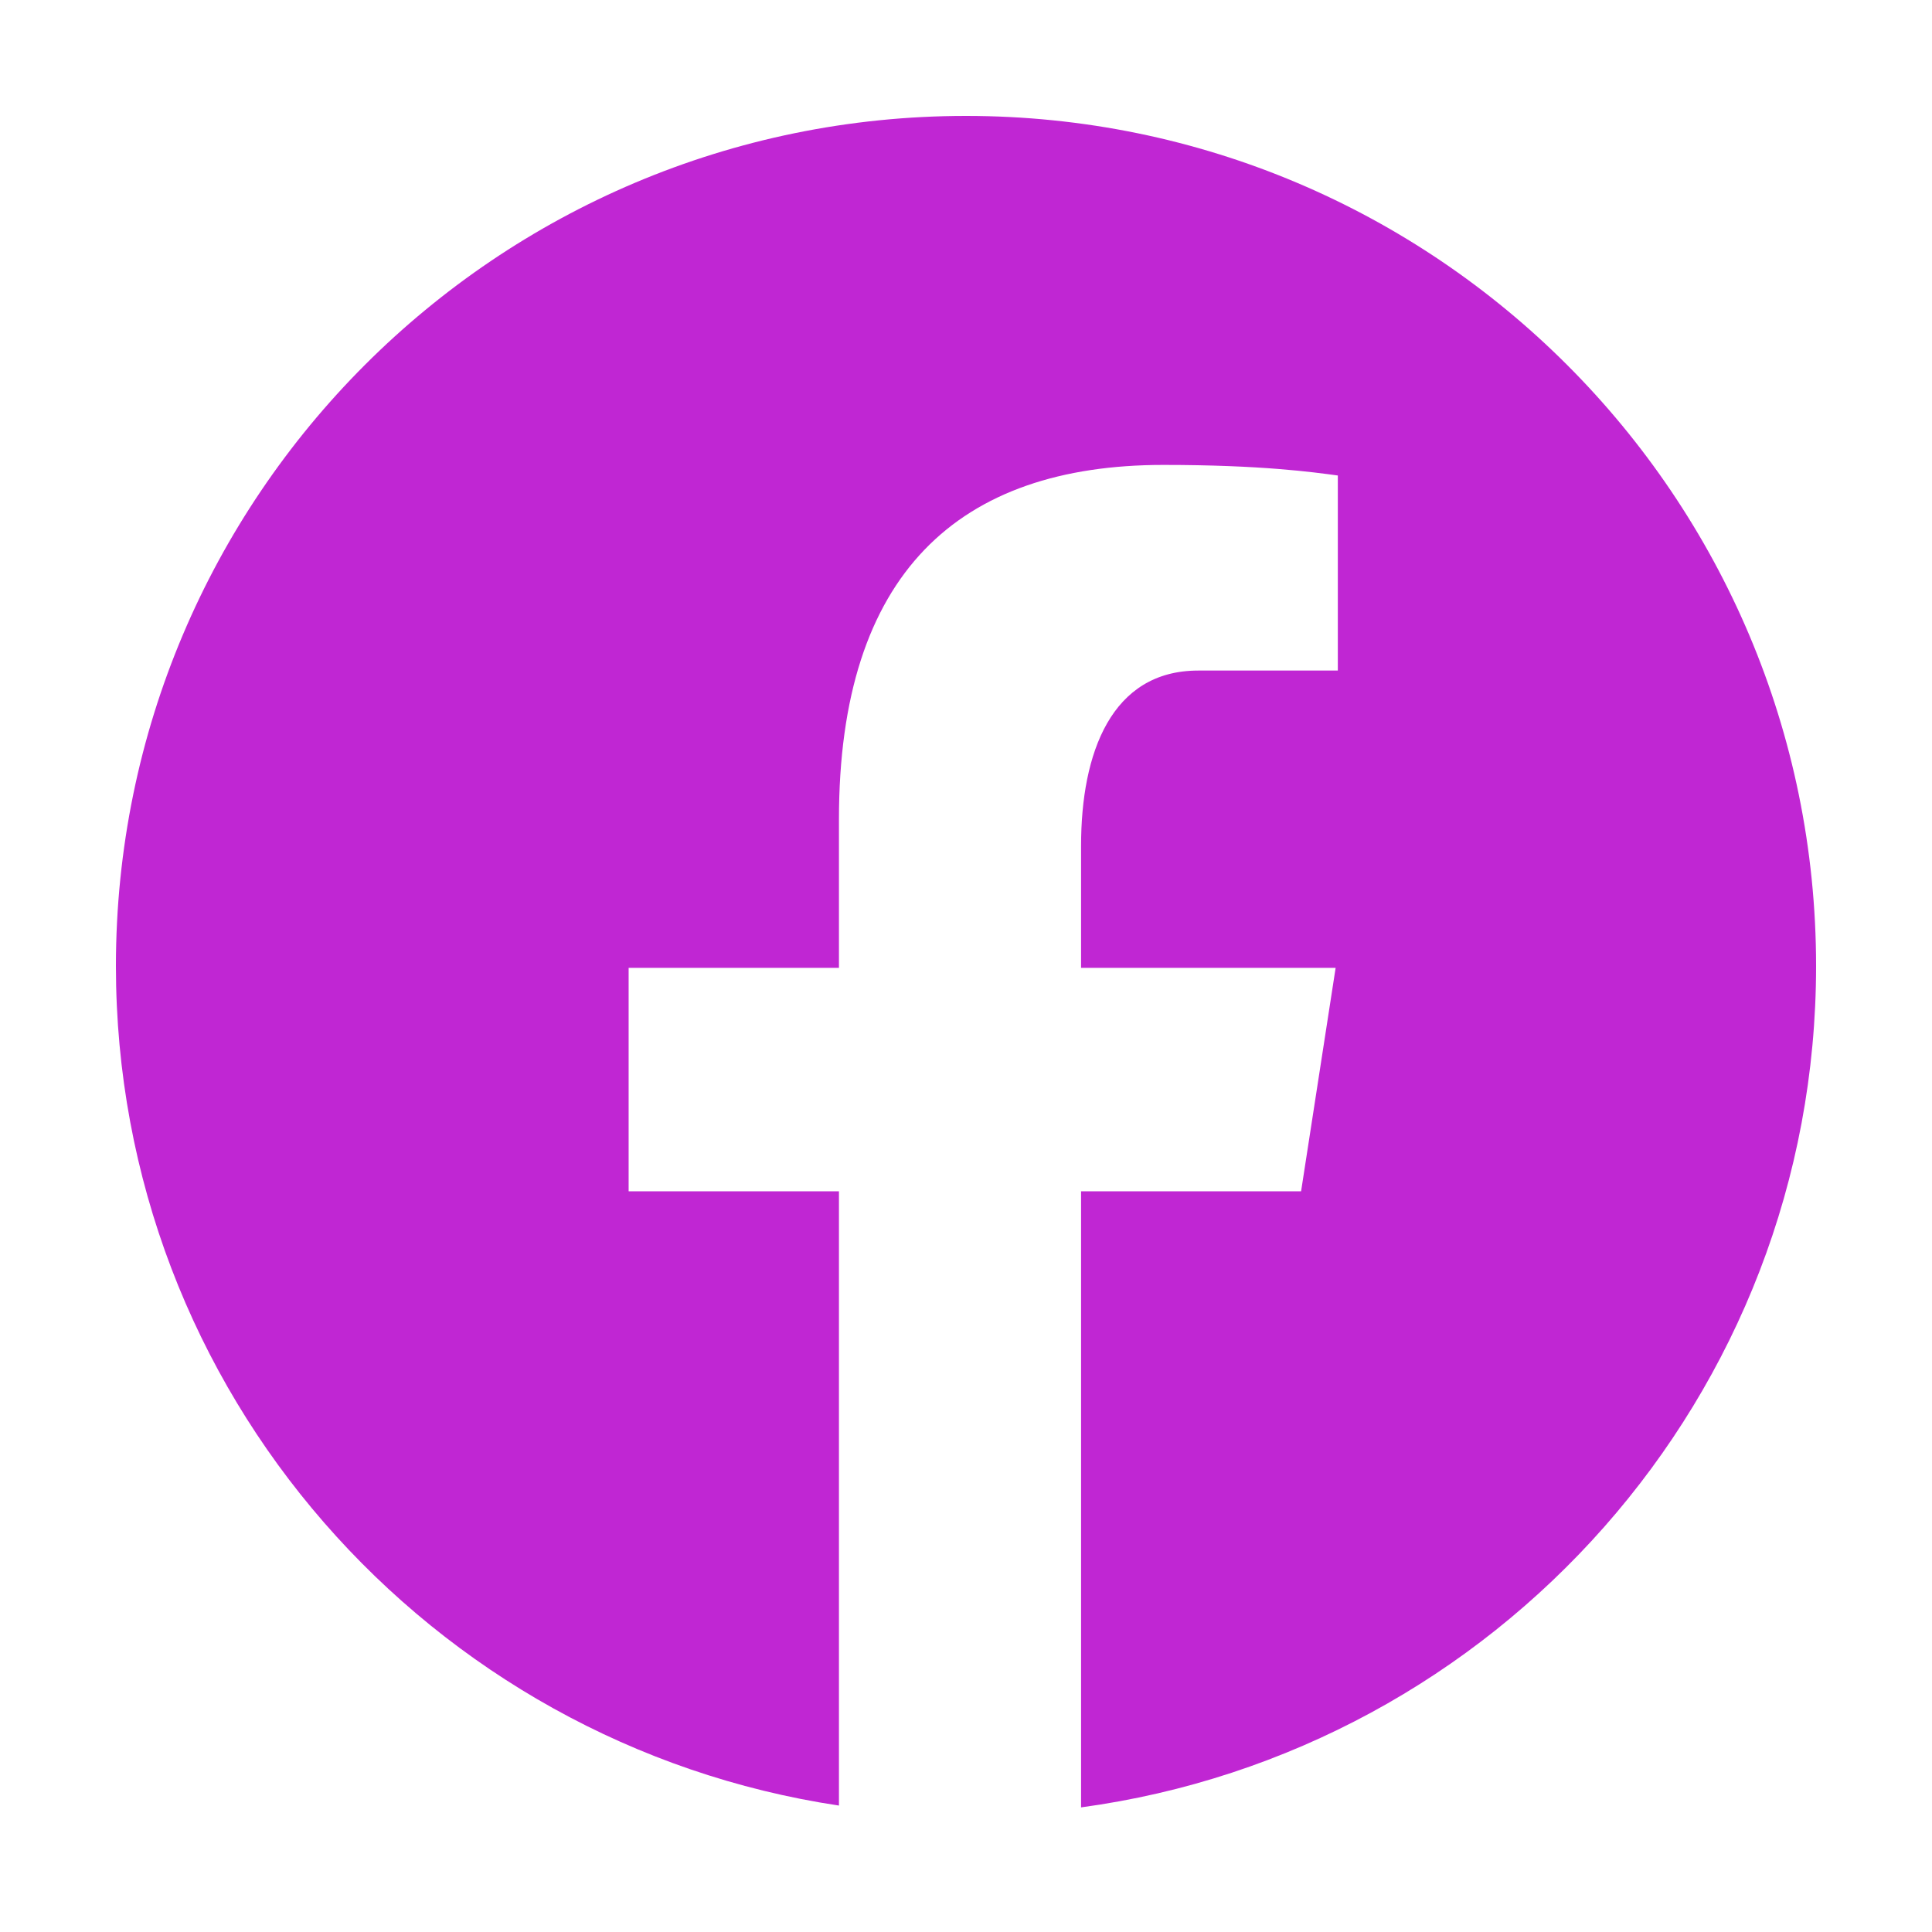
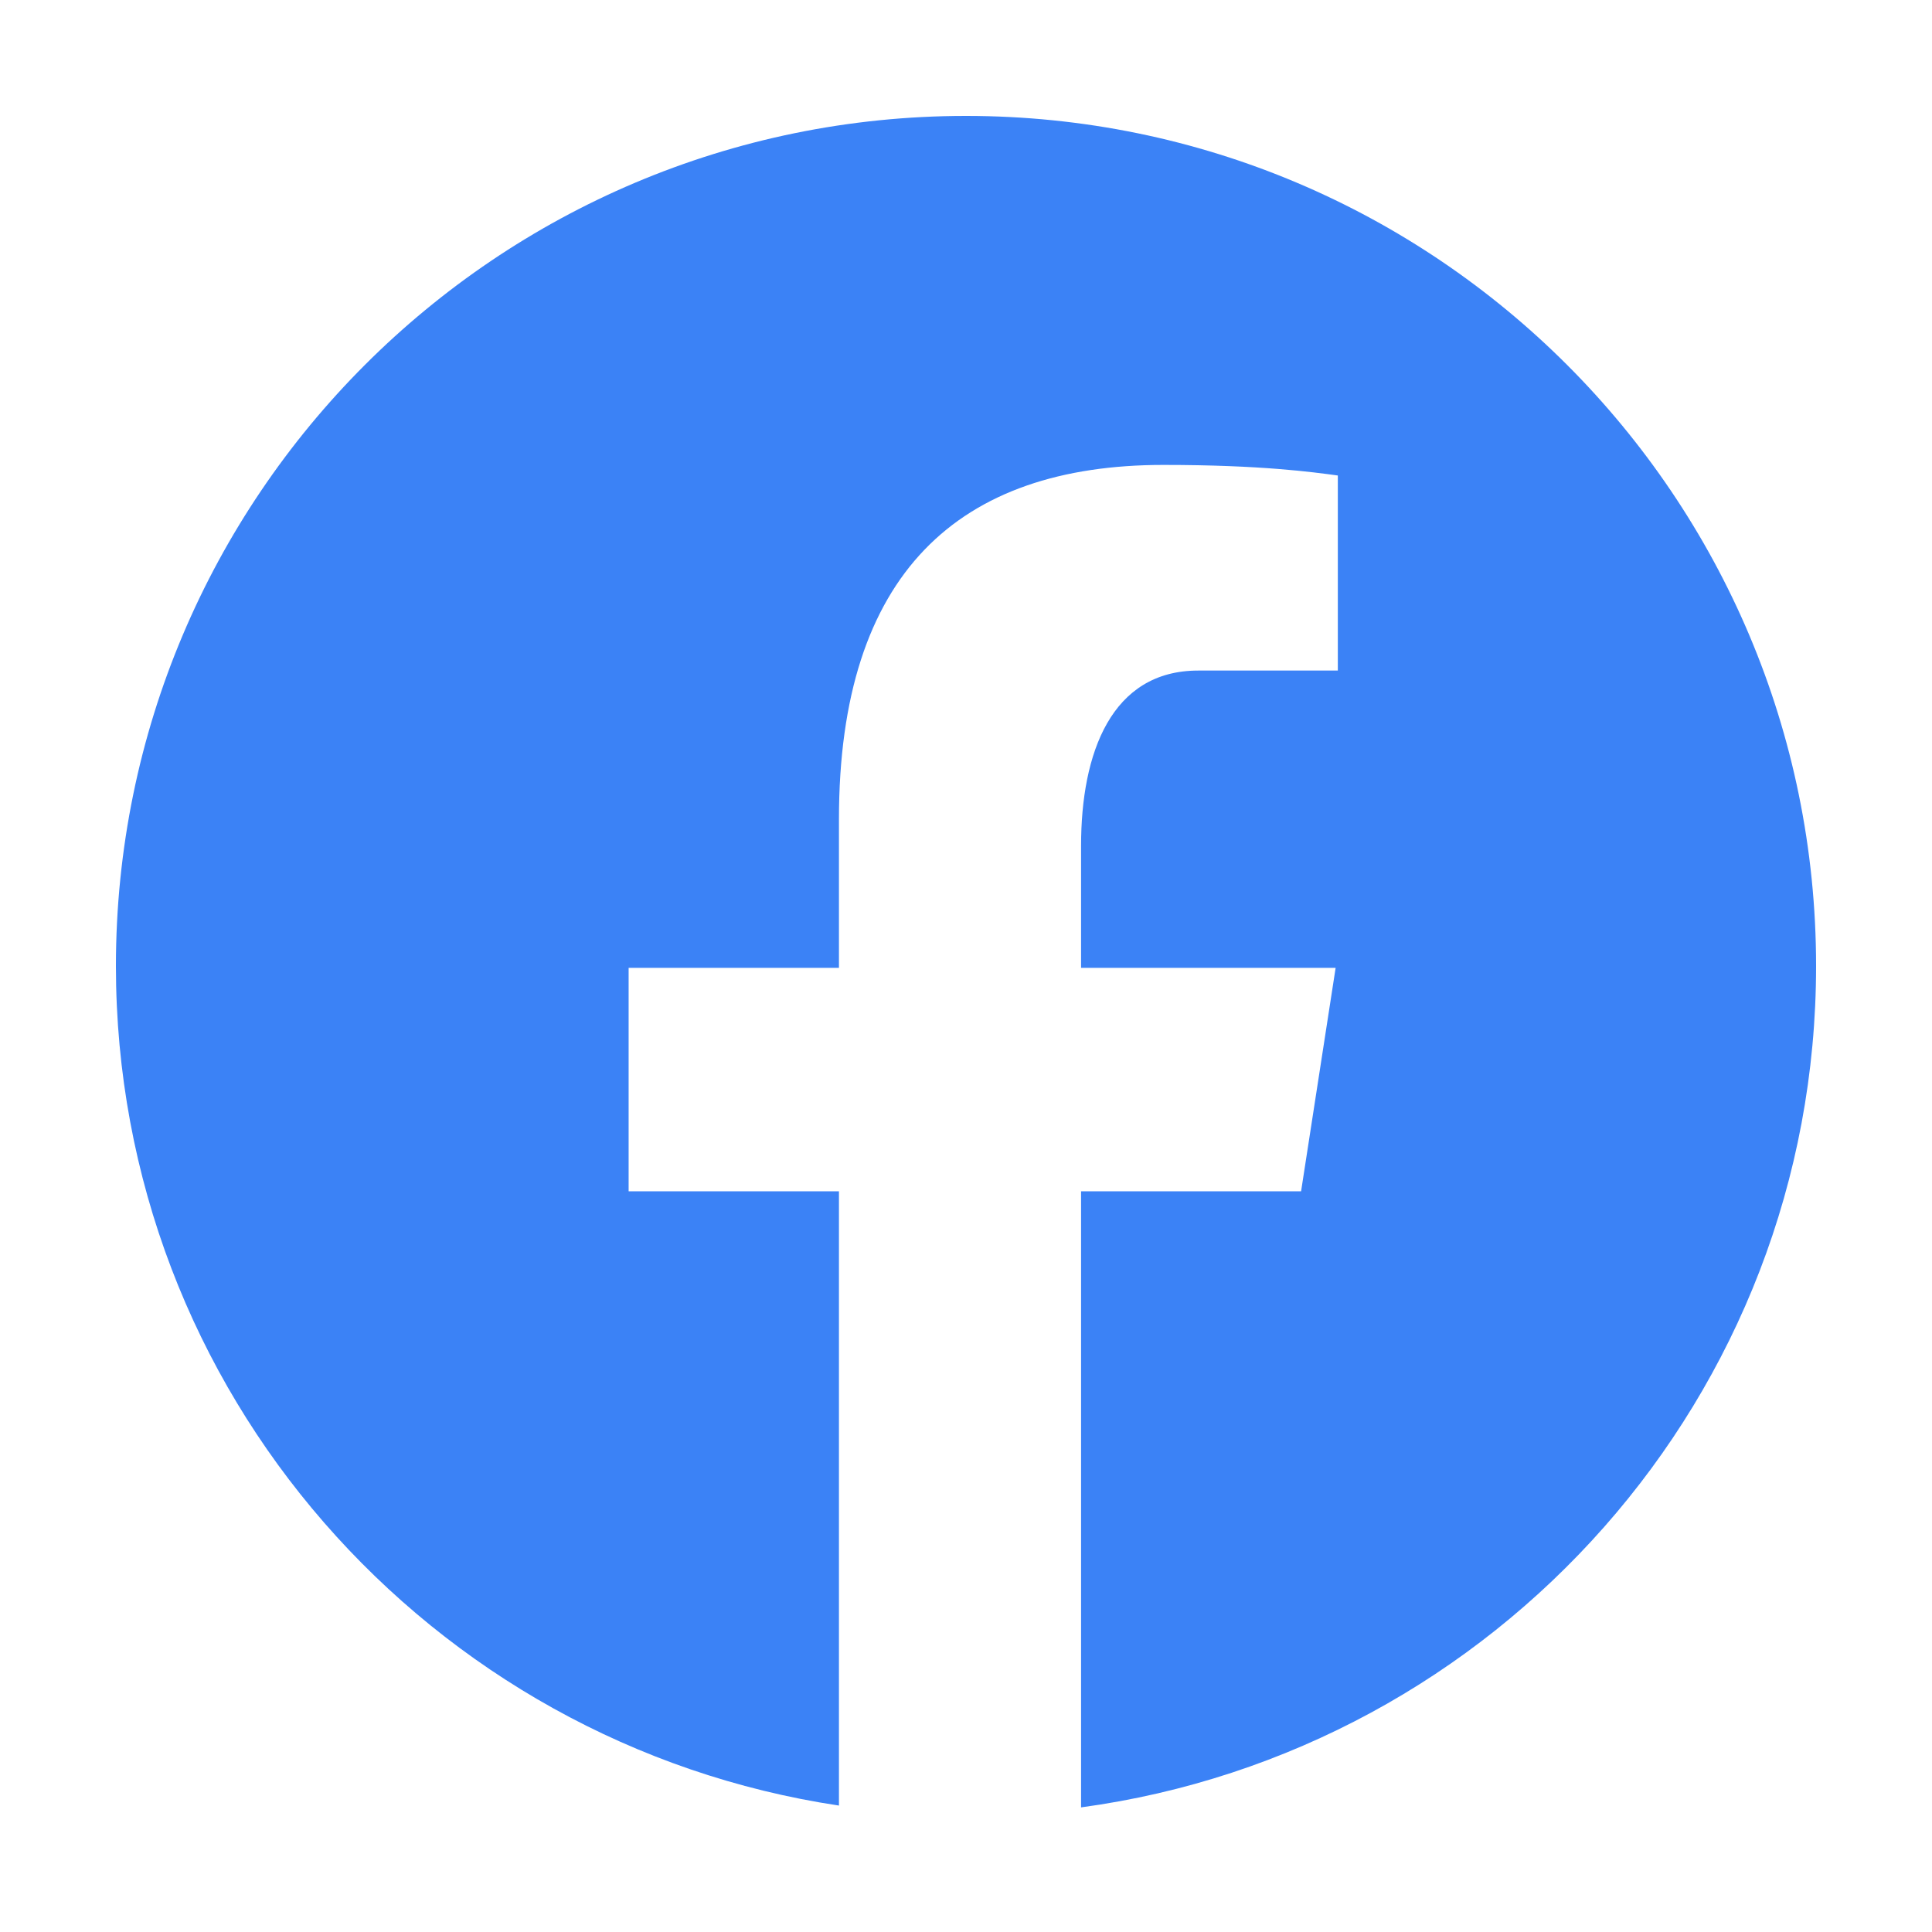
<svg xmlns="http://www.w3.org/2000/svg" viewBox="0 0 50 50" width="100px" height="100px">
-   <path d="M25,3C12.85,3,3,12.85,3,25c0,11.03,8.125,20.137,18.712,21.728V30.831h-5.443v-5.783h5.443v-3.848    c0-6.371,3.104-9.168,8.399-9.168c2.536,0,3.877,0.188,4.512,0.274v5.048h-3.612c-2.248,0-3.033,2.131-3.033,4.533v3.161h6.588    l-0.894,5.783h-5.694v15.944C38.716,45.318,47,36.137,47,25C47,12.85,37.15,3,25,3z" fill="#c026d3" />
+   <path d="M25,3C12.85,3,3,12.85,3,25c0,11.03,8.125,20.137,18.712,21.728V30.831h-5.443v-5.783h5.443v-3.848    c0-6.371,3.104-9.168,8.399-9.168c2.536,0,3.877,0.188,4.512,0.274v5.048h-3.612c-2.248,0-3.033,2.131-3.033,4.533v3.161h6.588    l-0.894,5.783h-5.694v15.944C38.716,45.318,47,36.137,47,25C47,12.85,37.15,3,25,3z" fill="#3b82f6" />
</svg>
